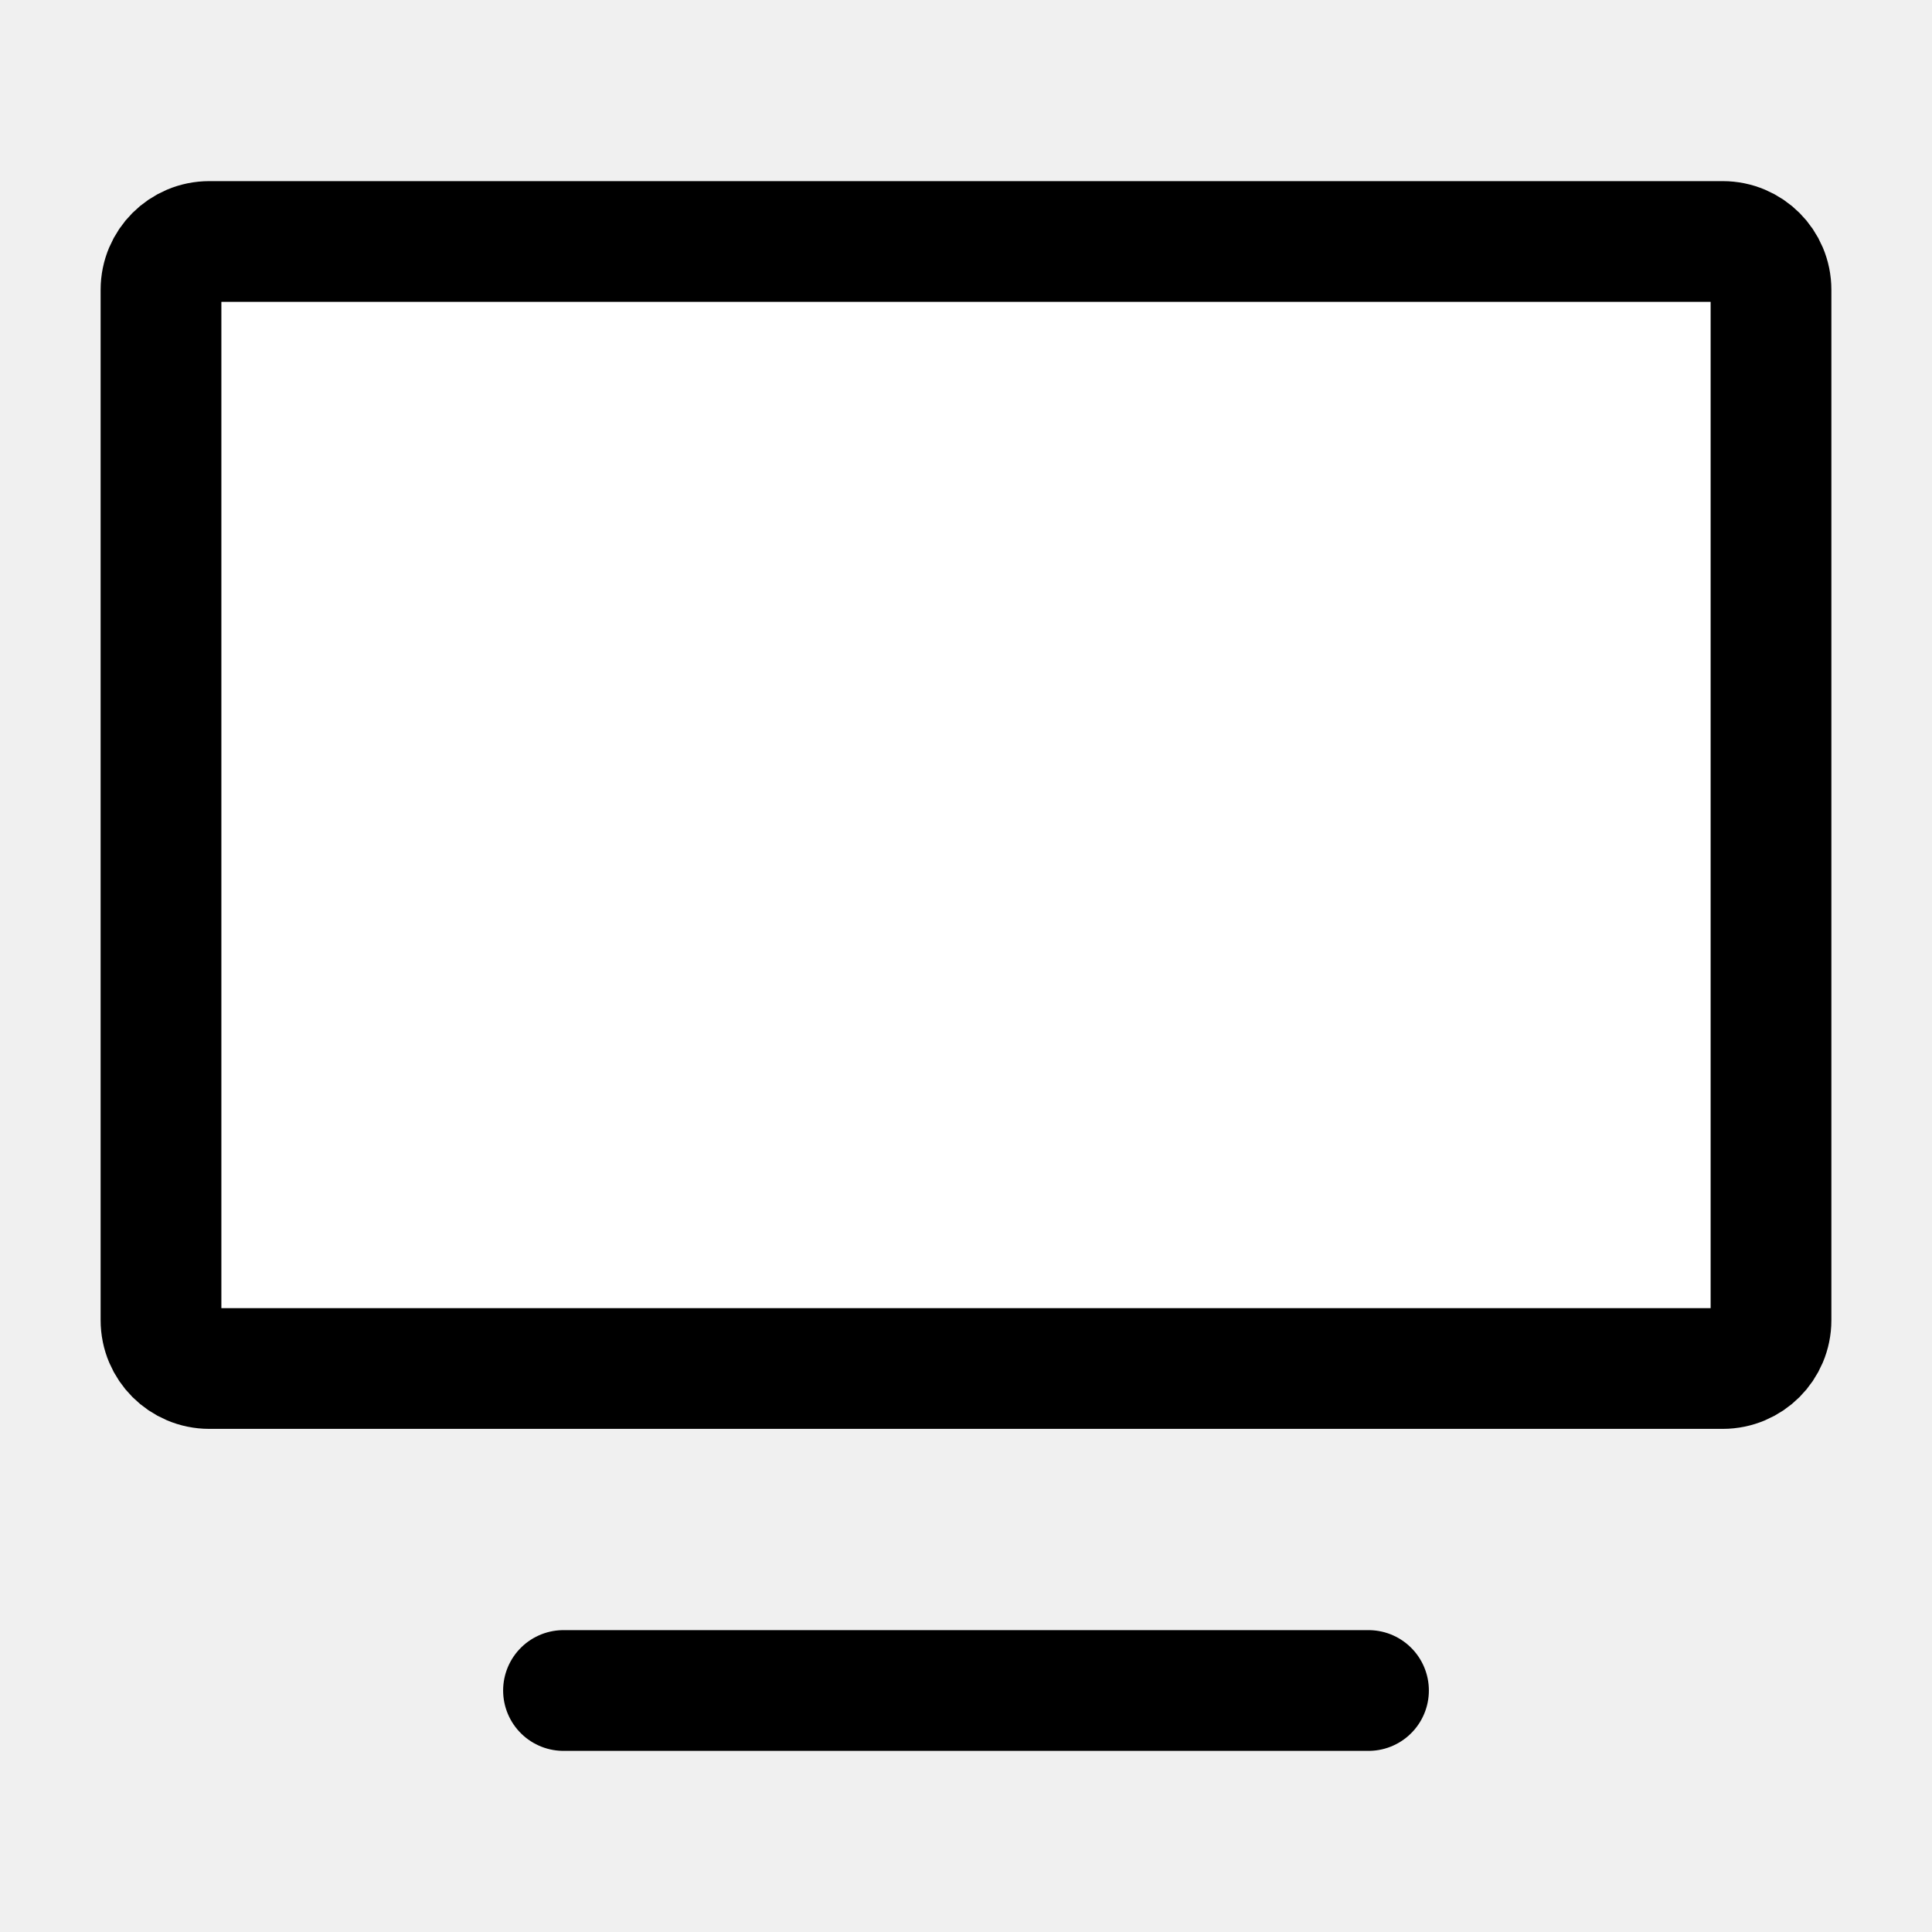
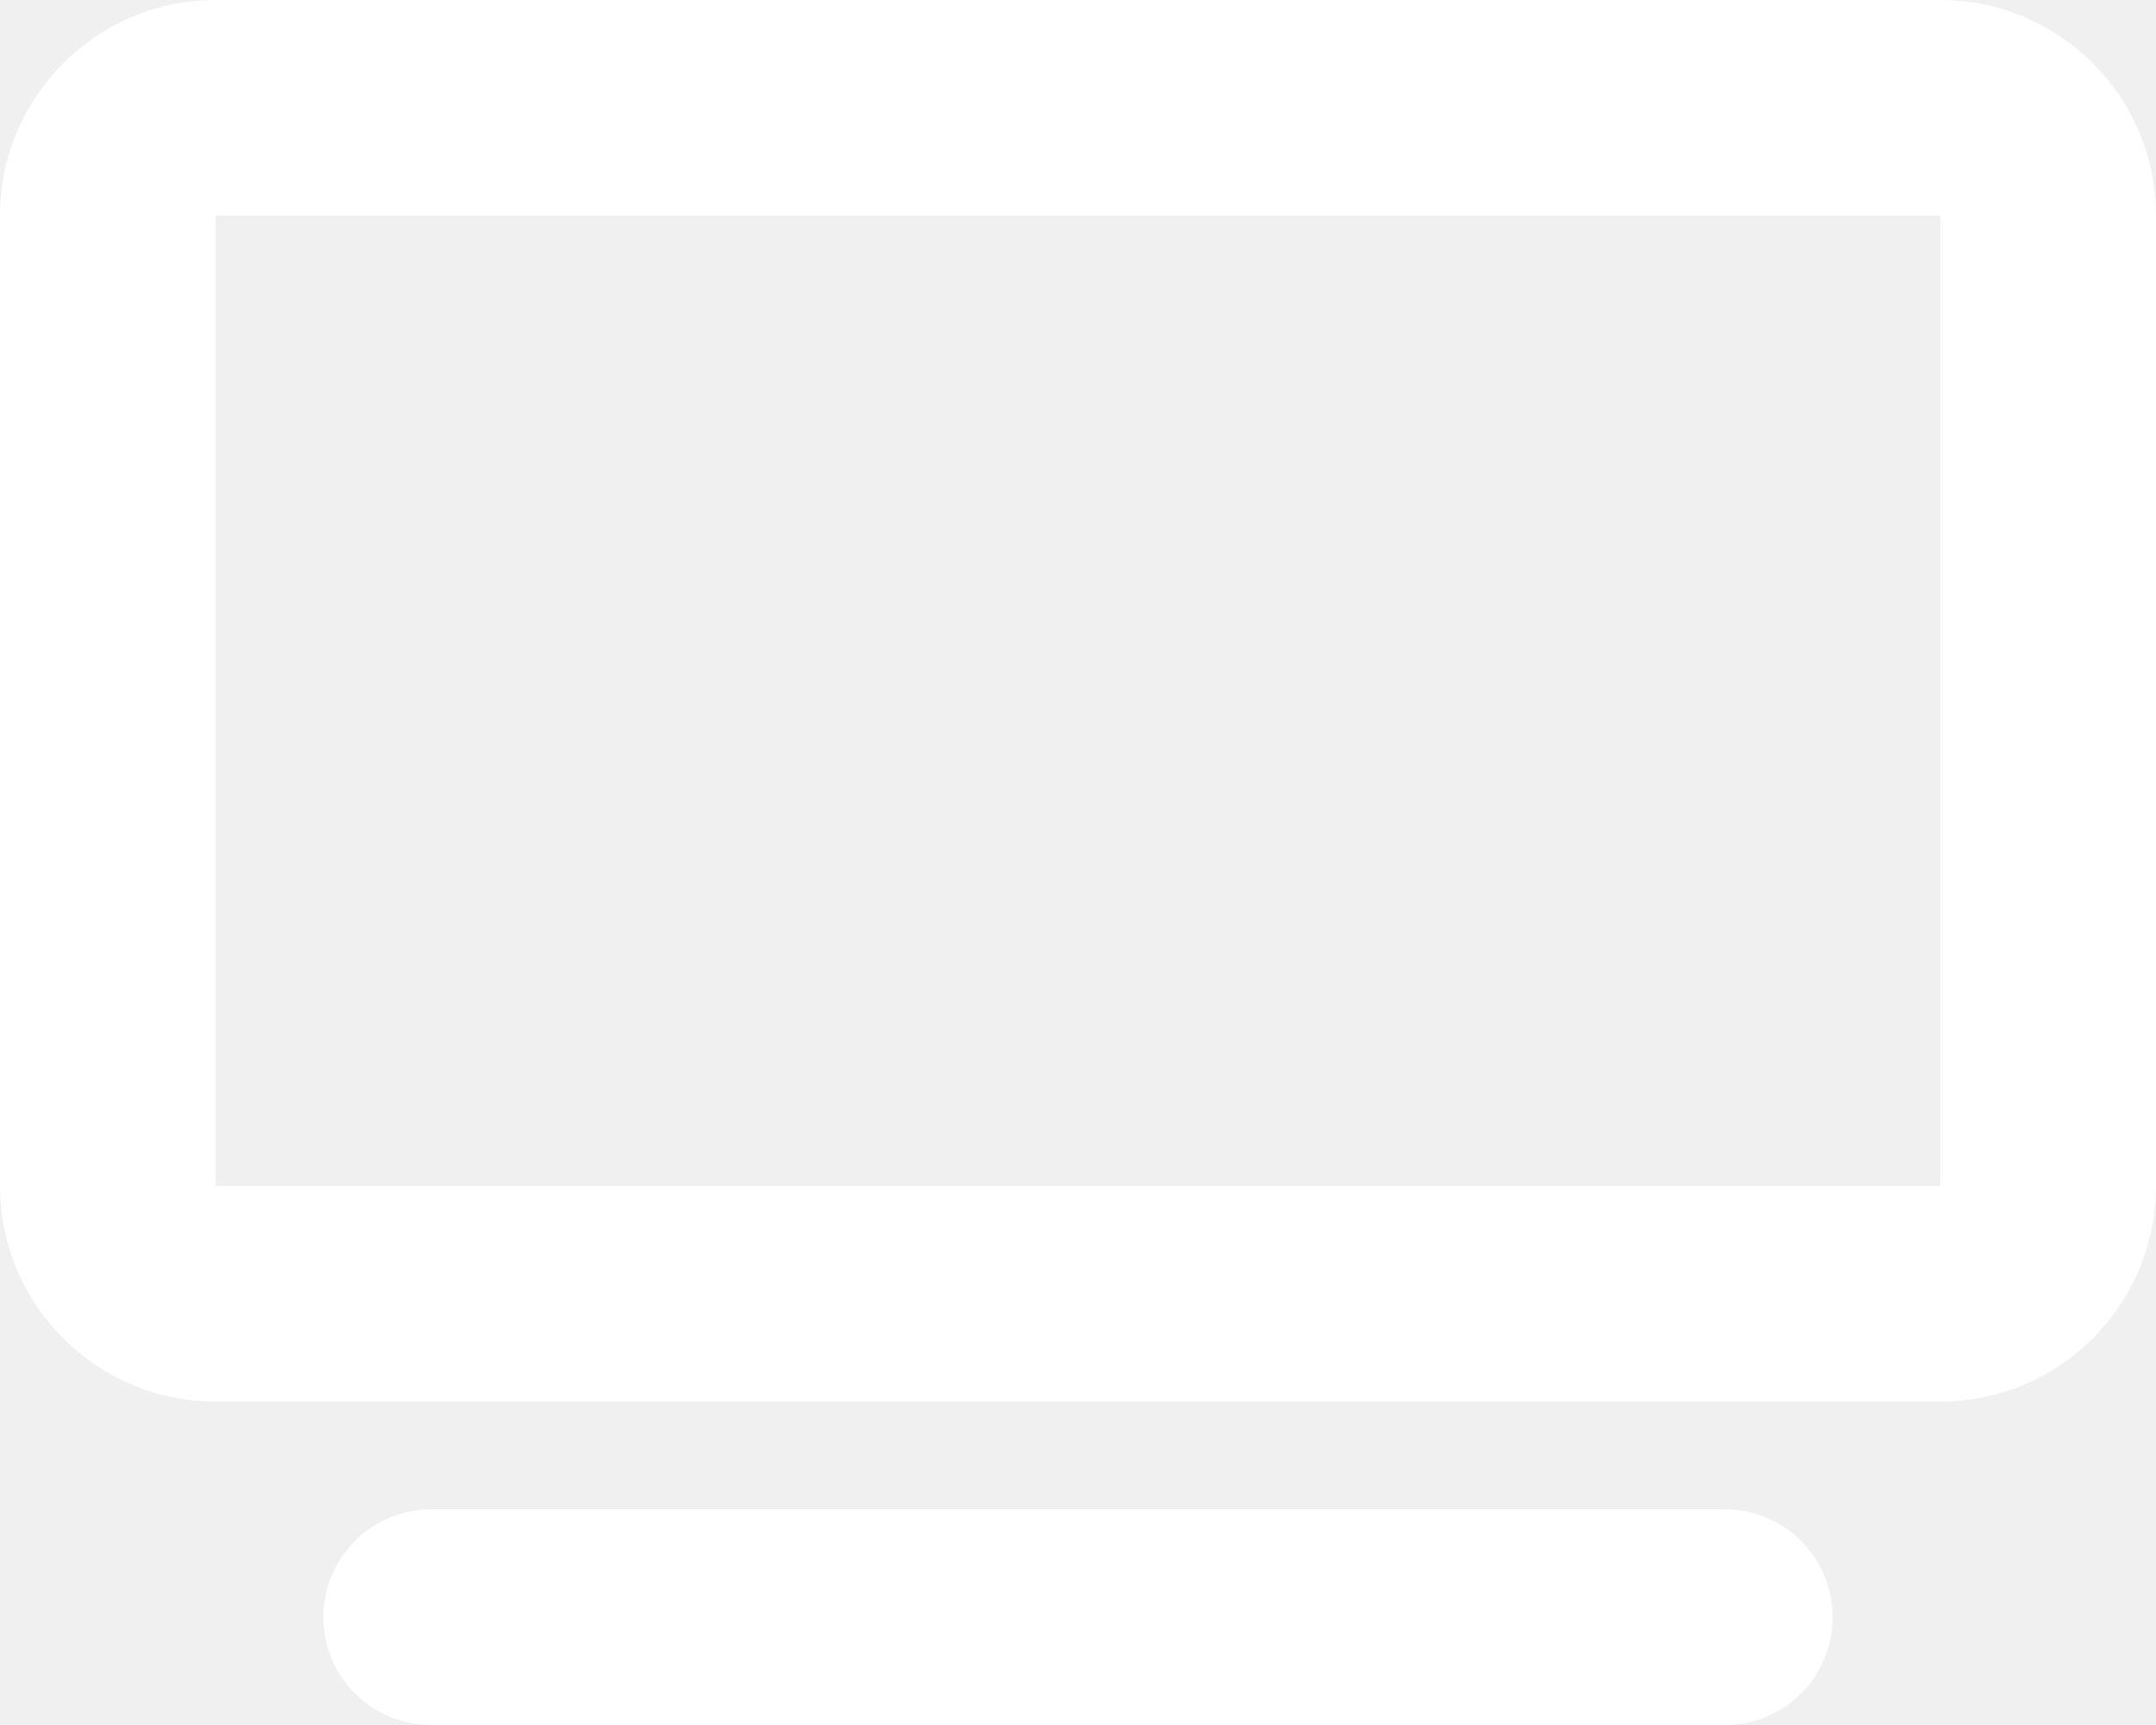
- <svg xmlns="http://www.w3.org/2000/svg" width="24px" height="24px" stroke-width="1.5" viewBox="0 0 24 24" fill="none" color="#000000">
+ <svg xmlns="http://www.w3.org/2000/svg" viewBox="0 0 640 512">
  <style>
        path {
            fill: white;
        }
        body.dark-theme {
            fill: white;
        }
    </style>
-   <path d="M7 21h10" stroke="#000000" stroke-width="1.5" stroke-linecap="round" stroke-linejoin="round" />
-   <path d="M2 16.4V3.6a.6.6 0 01.6-.6h18.8a.6.6 0 01.6.6v12.8a.6.6 0 01-.6.6H2.6a.6.6 0 01-.6-.6z" stroke="#000000" stroke-width="1.5" />
+   <path d="M64 64V352H576V64H64zM0 64C0 28.7 28.7 0 64 0H576c35.3 0 64 28.7 64 64V352c0 35.3-28.7 64-64 64H64c-35.3 0-64-28.7-64-64V64zM128 448H512c17.7 0 32 14.3 32 32s-14.3 32-32 32H128c-17.7 0-32-14.3-32-32s14.3-32 32-32z" />
</svg>
